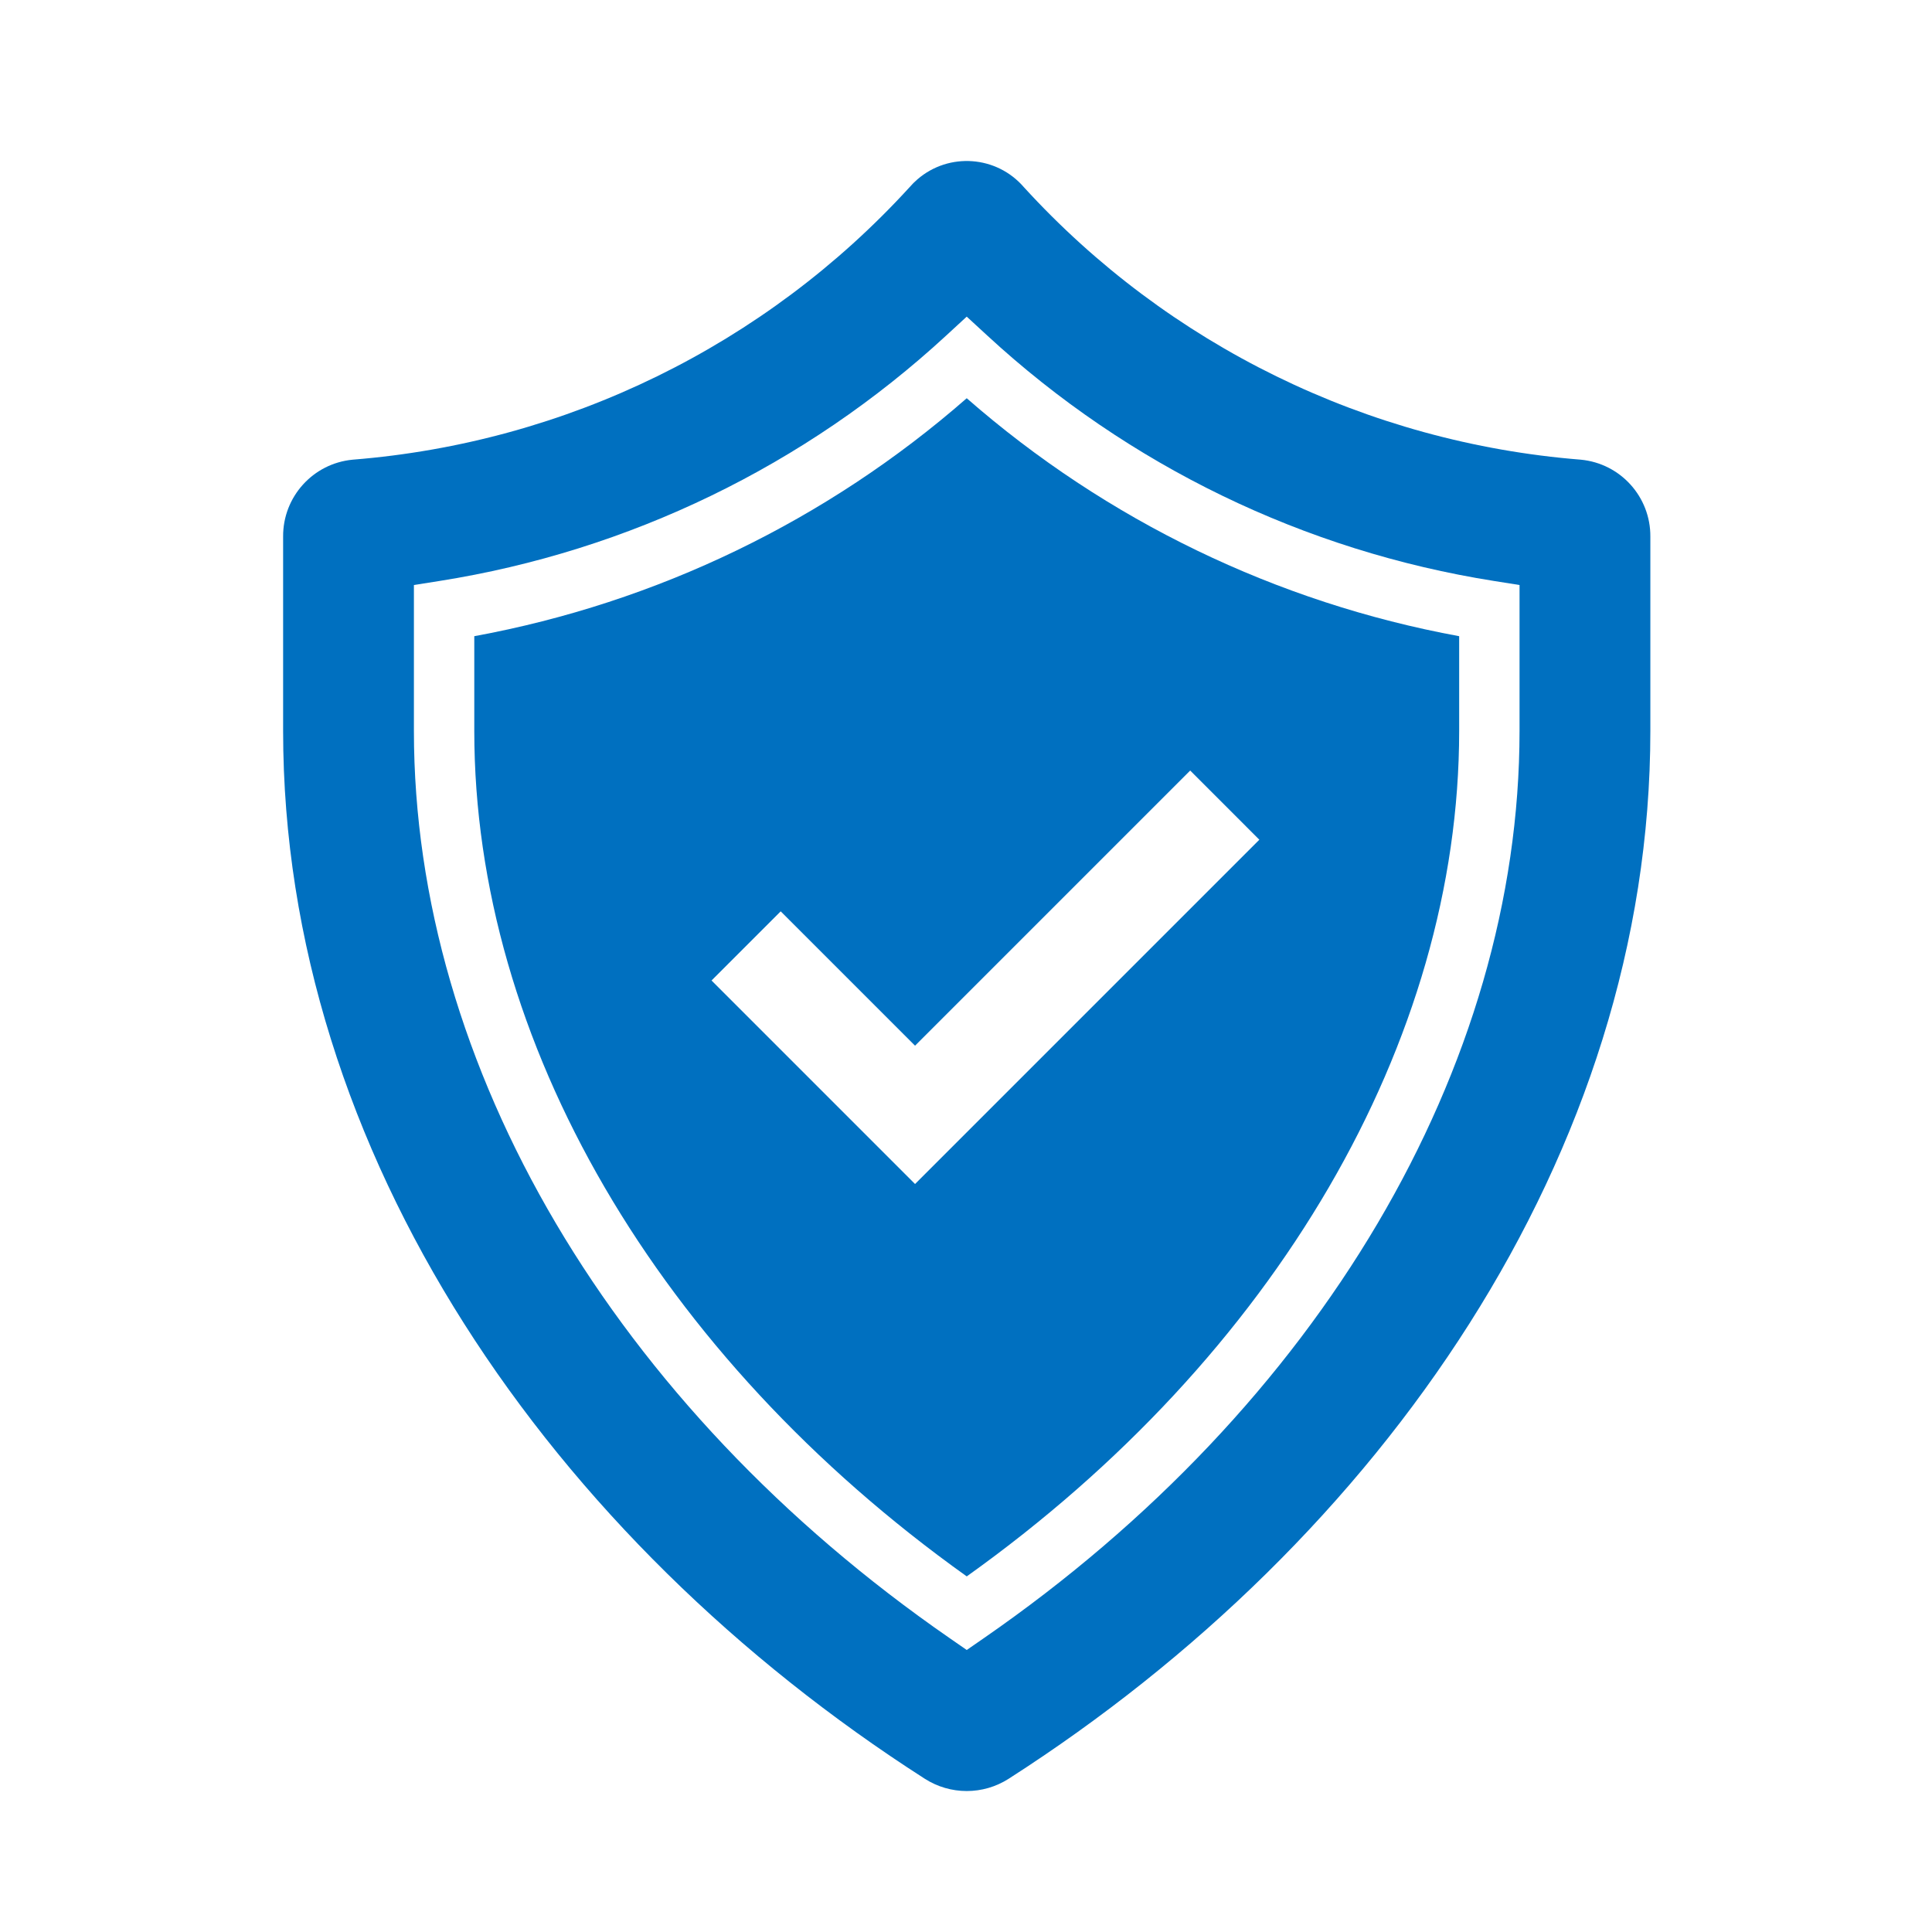
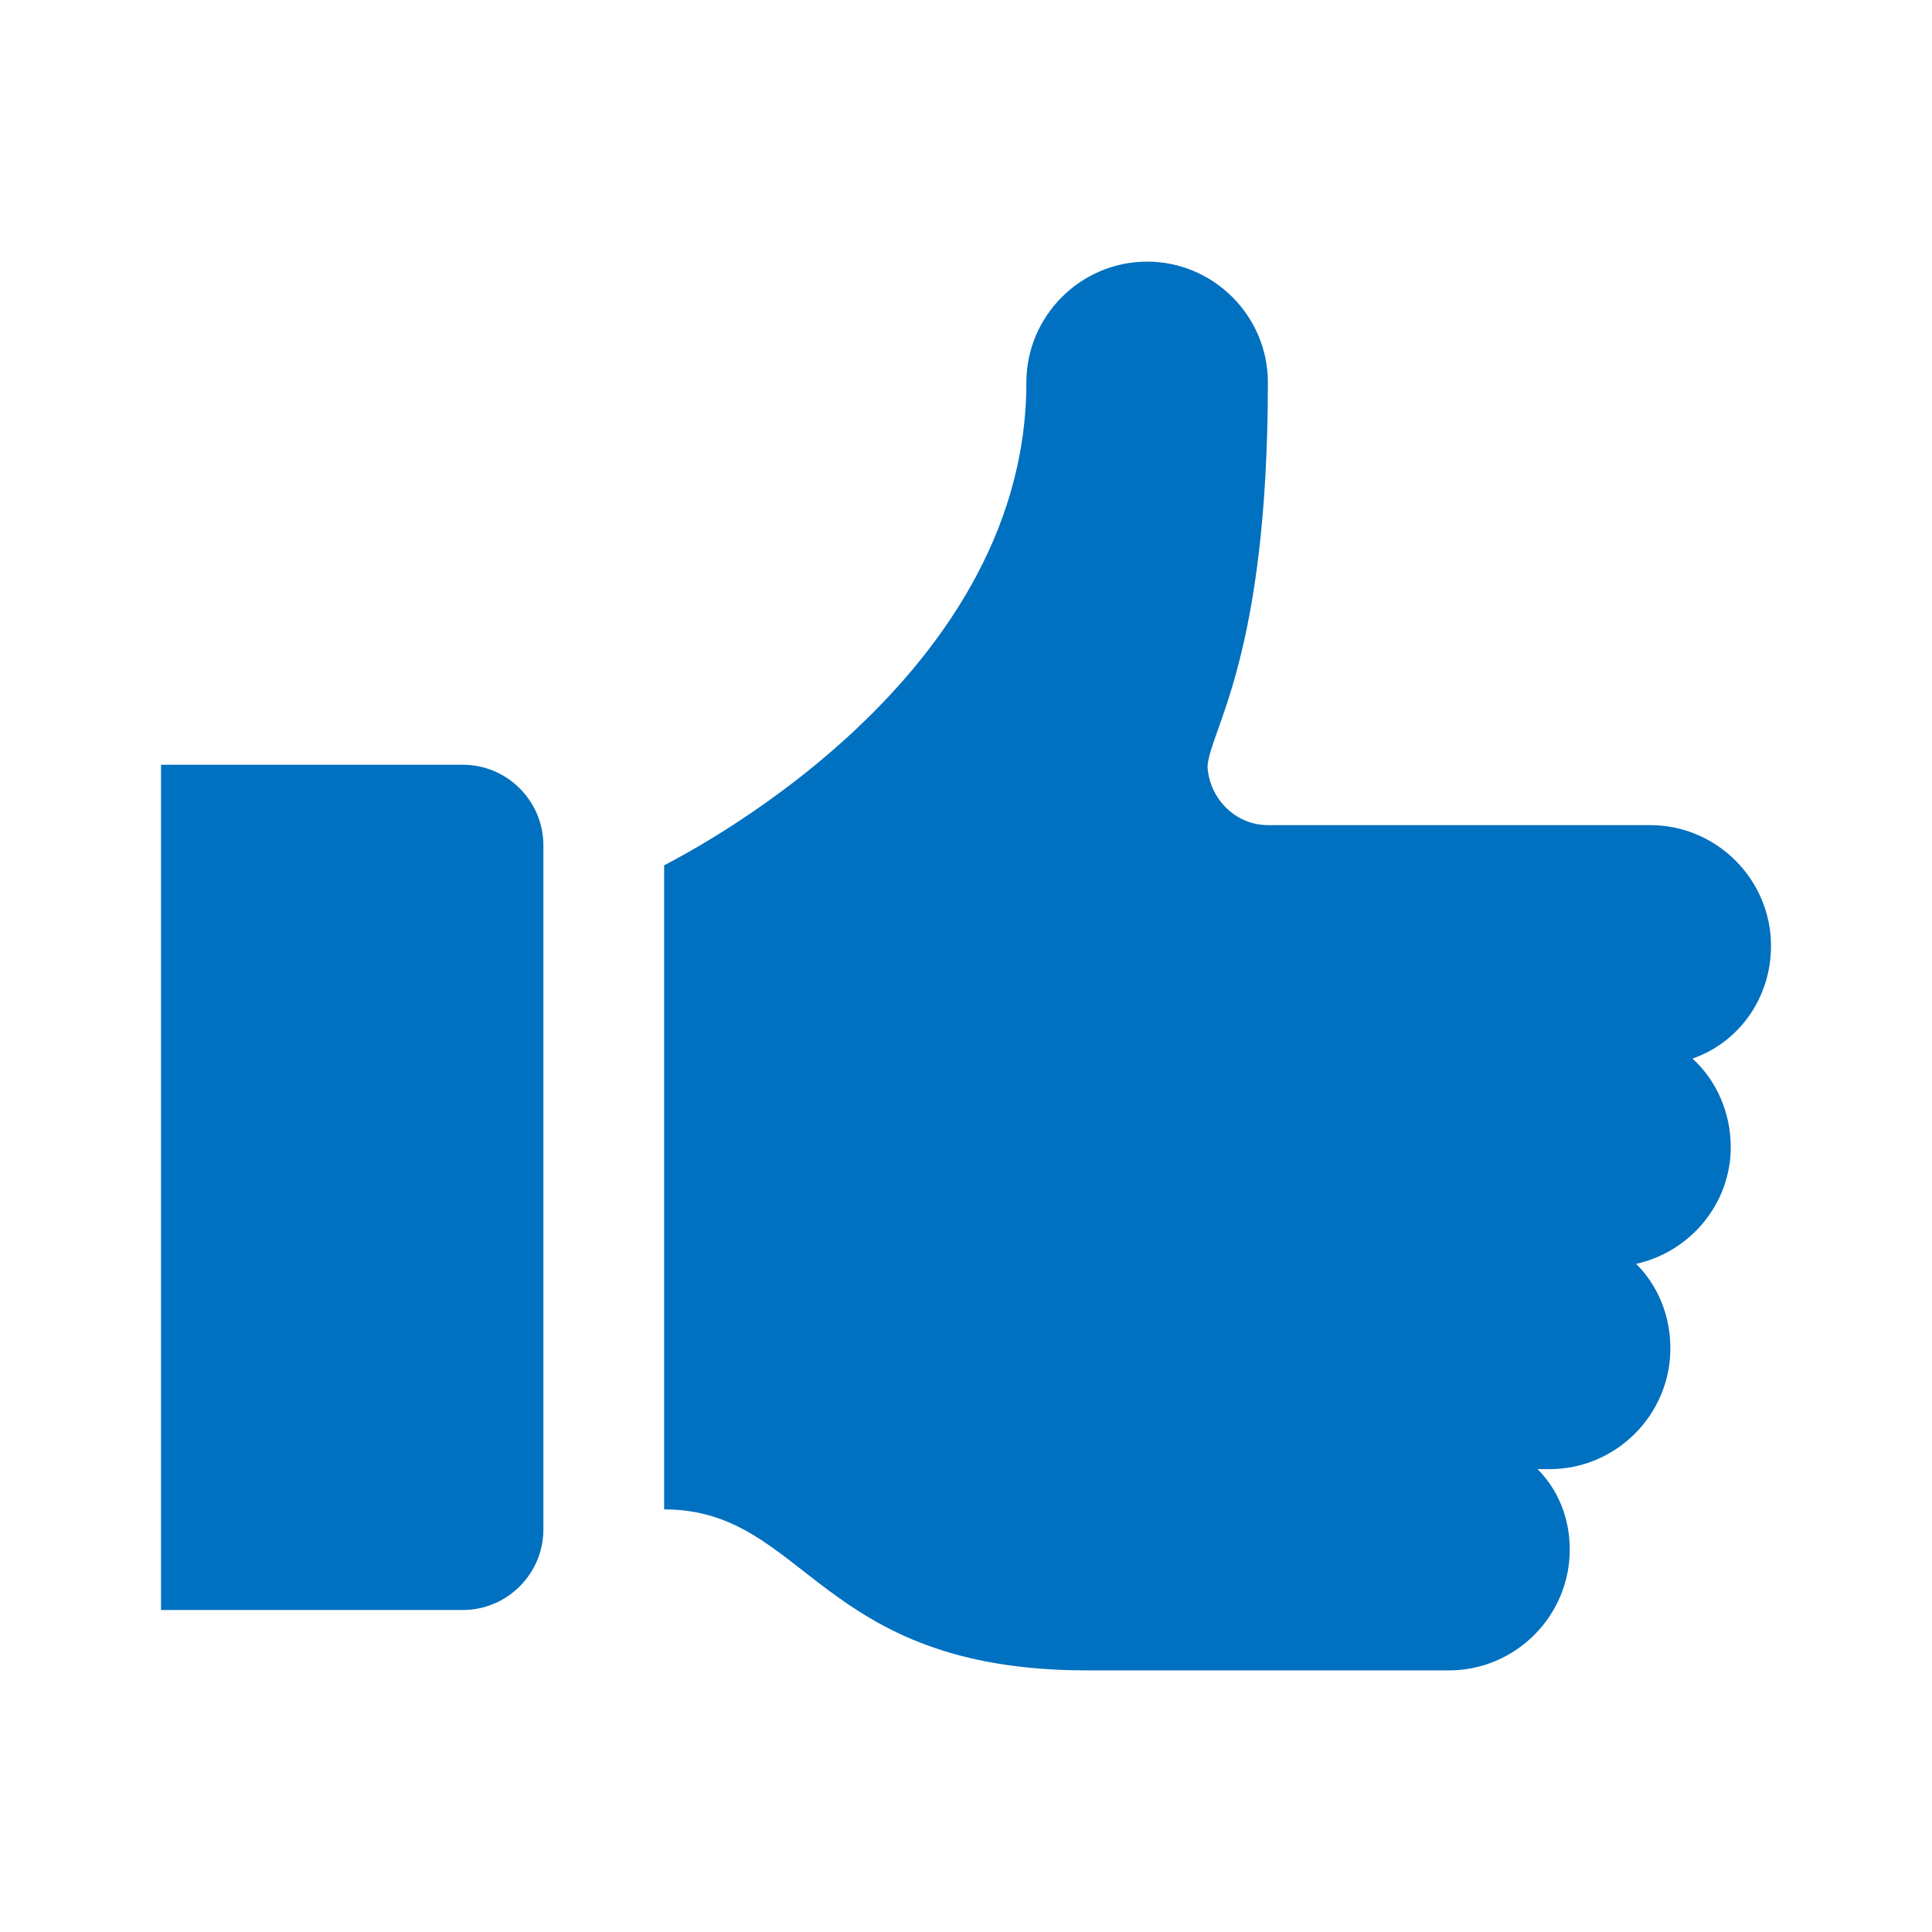
- <svg xmlns="http://www.w3.org/2000/svg" viewBox="0 0 96 96" id="Icons_ShieldTick" overflow="hidden">
-   <path d="M78.547 22.841C67.941 21.996 58.05 17.157 50.875 9.3 49.522 7.732 47.155 7.558 45.587 8.911 45.448 9.031 45.318 9.161 45.198 9.3 38.023 17.157 28.132 21.996 17.526 22.841 15.555 23.026 14.053 24.688 14.068 26.667L14.068 36.32C14.068 57.306 27.415 76.503 45.947 88.382 47.22 89.2 48.853 89.2 50.126 88.382 68.658 76.5 82.005 57.306 82.005 36.32L82.005 26.667C82.02 24.688 80.518 23.026 78.547 22.841ZM75.505 36.32C75.505 53.02 65.556 69.867 48.891 81.396L48.037 81.987 47.184 81.396C30.518 69.866 20.567 53.015 20.567 36.32L20.567 29.069 21.831 28.869C31.248 27.38 40.013 23.135 47.02 16.669L48.036 15.733 49.053 16.669C56.059 23.135 64.824 27.38 74.241 28.869L75.505 29.069Z" fill="#0070C0" />
-   <path d="M48.036 19.788C41.093 25.86 32.639 29.945 23.567 31.612L23.567 36.32C23.567 51.747 32.694 67.383 48.037 78.33 63.378 67.385 72.505 51.748 72.505 36.32L72.505 31.612C63.433 29.945 54.979 25.86 48.036 19.788ZM45.468 58.833 35.356 48.72 38.792 45.284 45.468 51.96 59.14 38.288 62.576 41.725Z" fill="#0070C0" />
+ <svg xmlns="http://www.w3.org/2000/svg" viewBox="0 0 96 96" id="Icons_ThumbsUpSign" overflow="hidden">
+   <path d="M88 47C88 43.7 85.3 41 82 41L63 41C61.4 41 60.1 39.7 60 38.1 60.1 36.3 63 32.7 63 19 63 15.7 60.3 13 57 13 53.7 13 51 15.7 51 19 51 34.2 33.3 42.8 33 43L33 75C40.1 75 40.6 83 54 83 58.5 83 72 83 72 83 75.3 83 78 80.3 78 77 78 75.4 77.4 74 76.4 73 76.6 73 76.8 73 77 73 80.3 73 83 70.3 83 67 83 65.4 82.4 63.9 81.3 62.8 84 62.2 86 59.8 86 57 86 55.3 85.3 53.7 84.1 52.6 86.4 51.8 88 49.6 88 47Z" fill="#0070C0" />
+   <path d="M23 38 8 38 8 80 23 80C25.2 80 27 78.2 27 76L27 42C27 39.8 25.2 38 23 38Z" fill="#0070C0" />
</svg>
